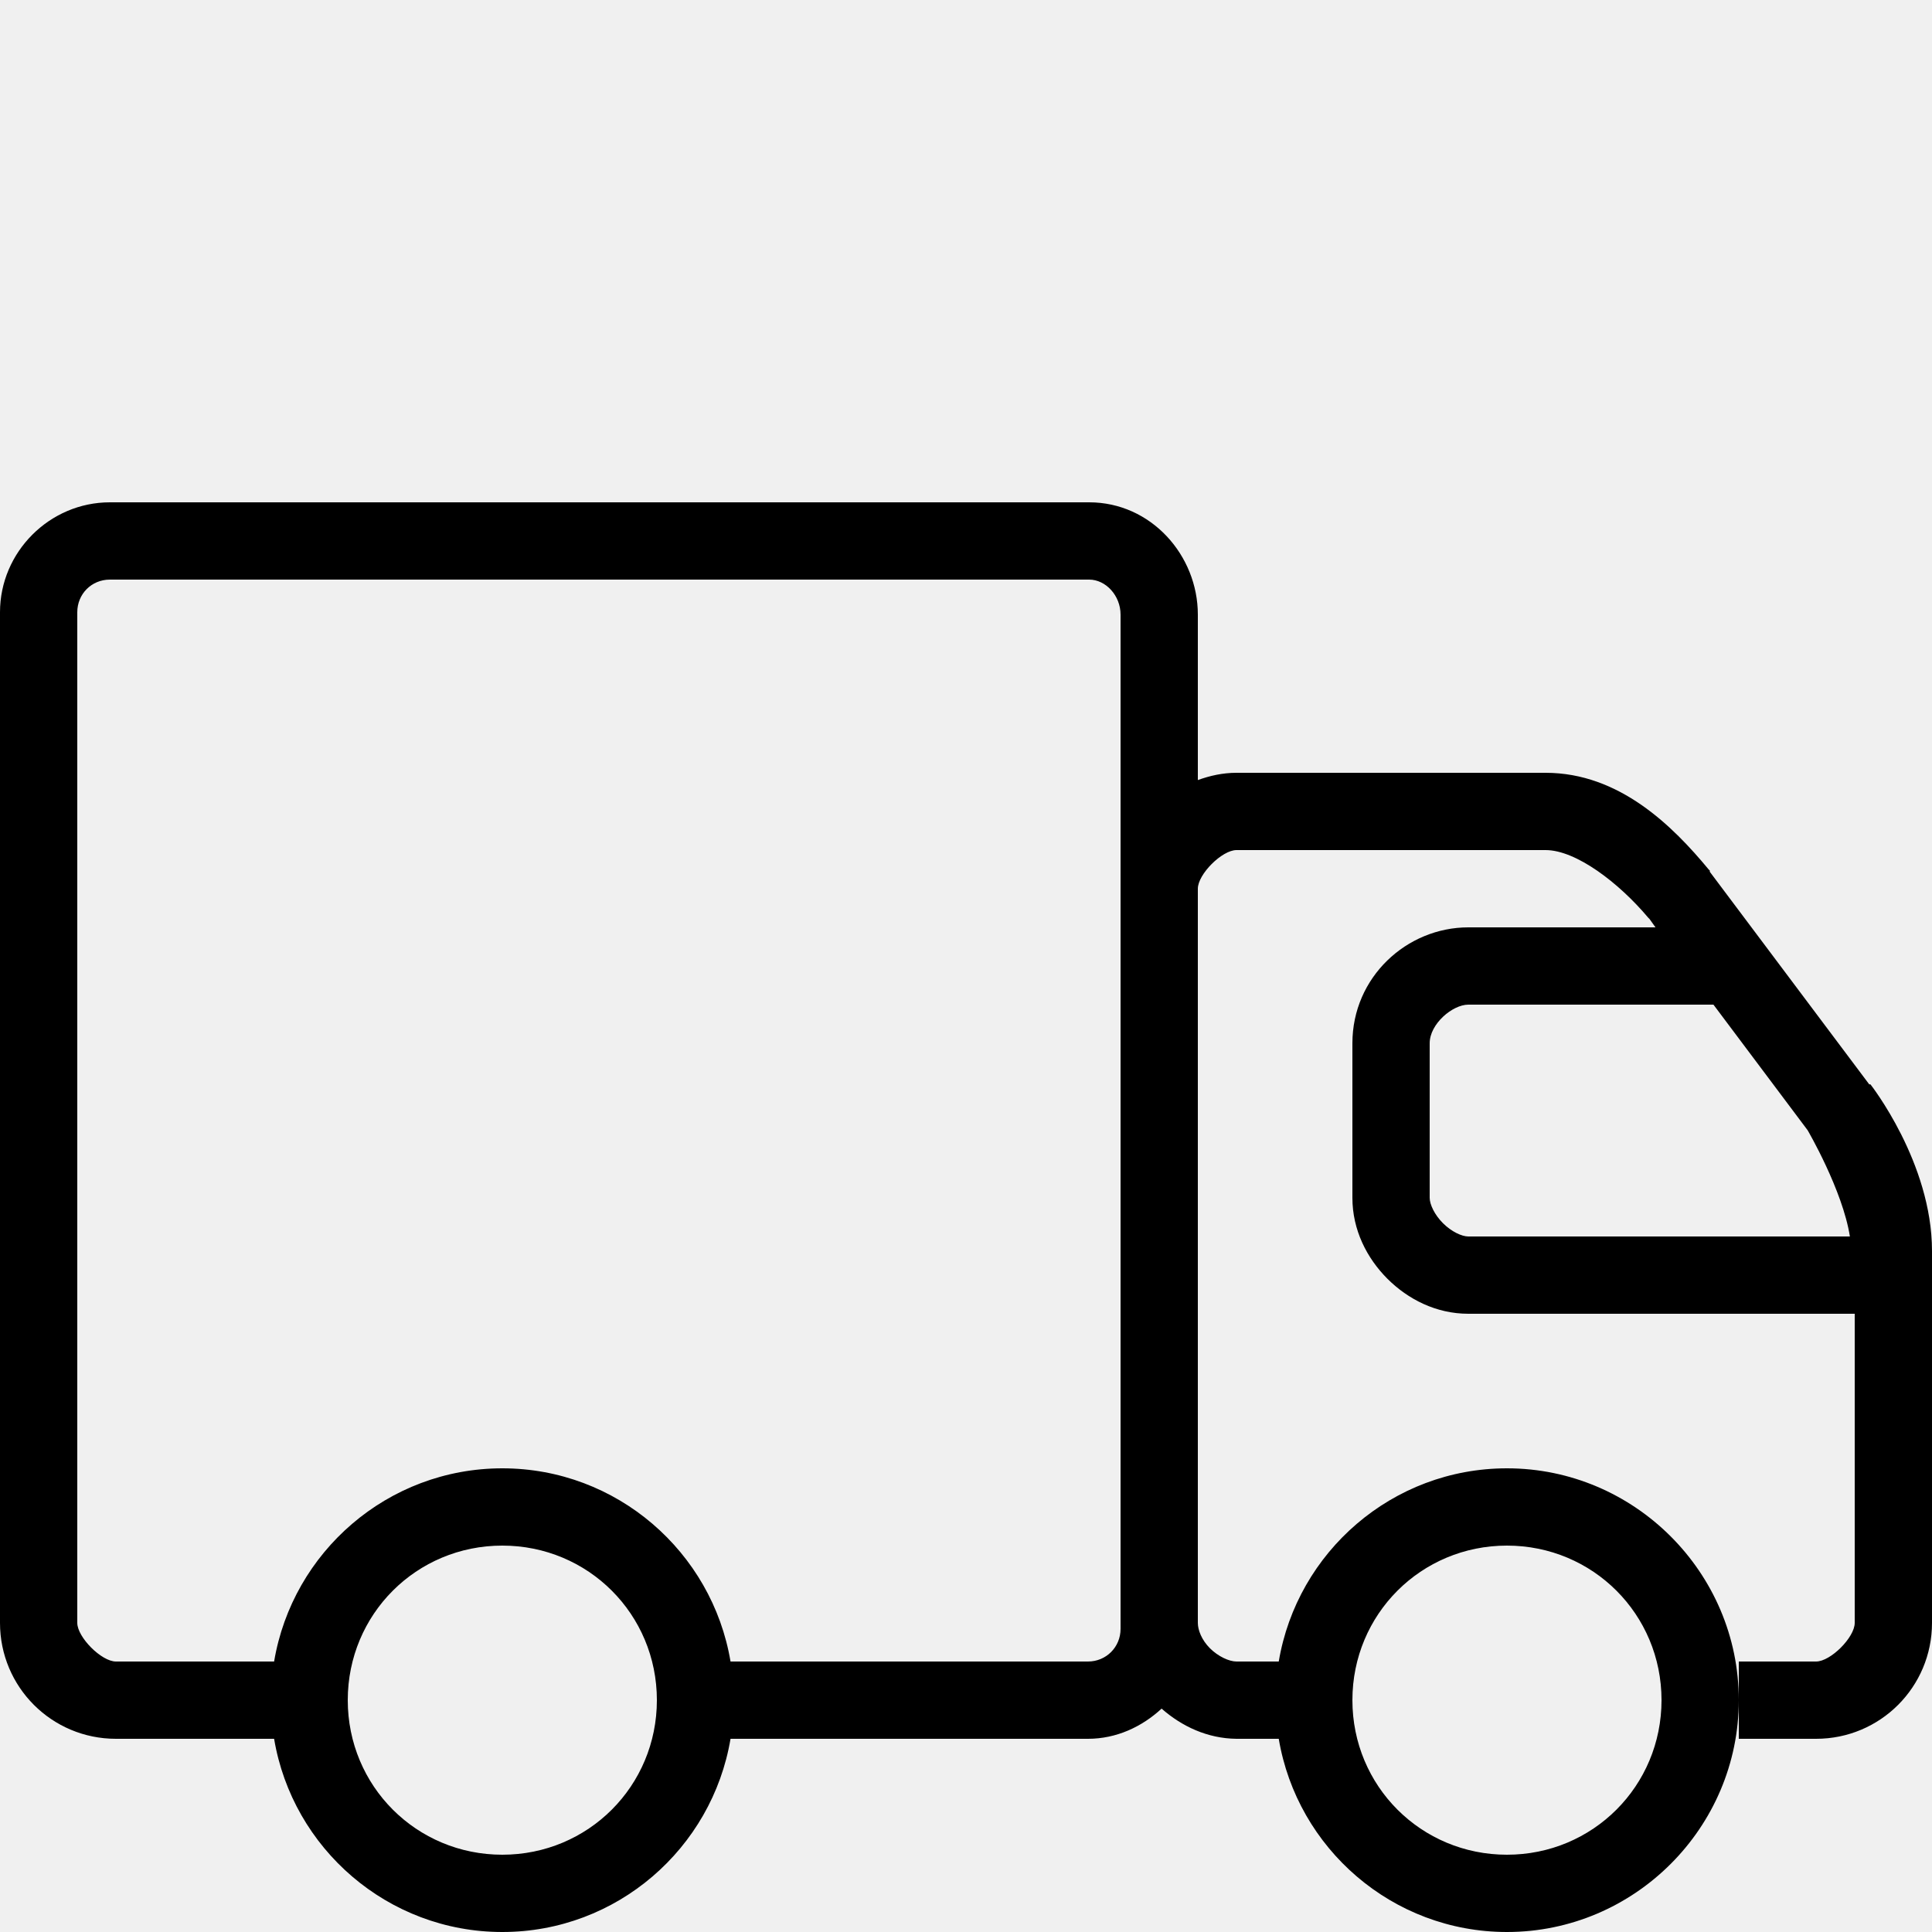
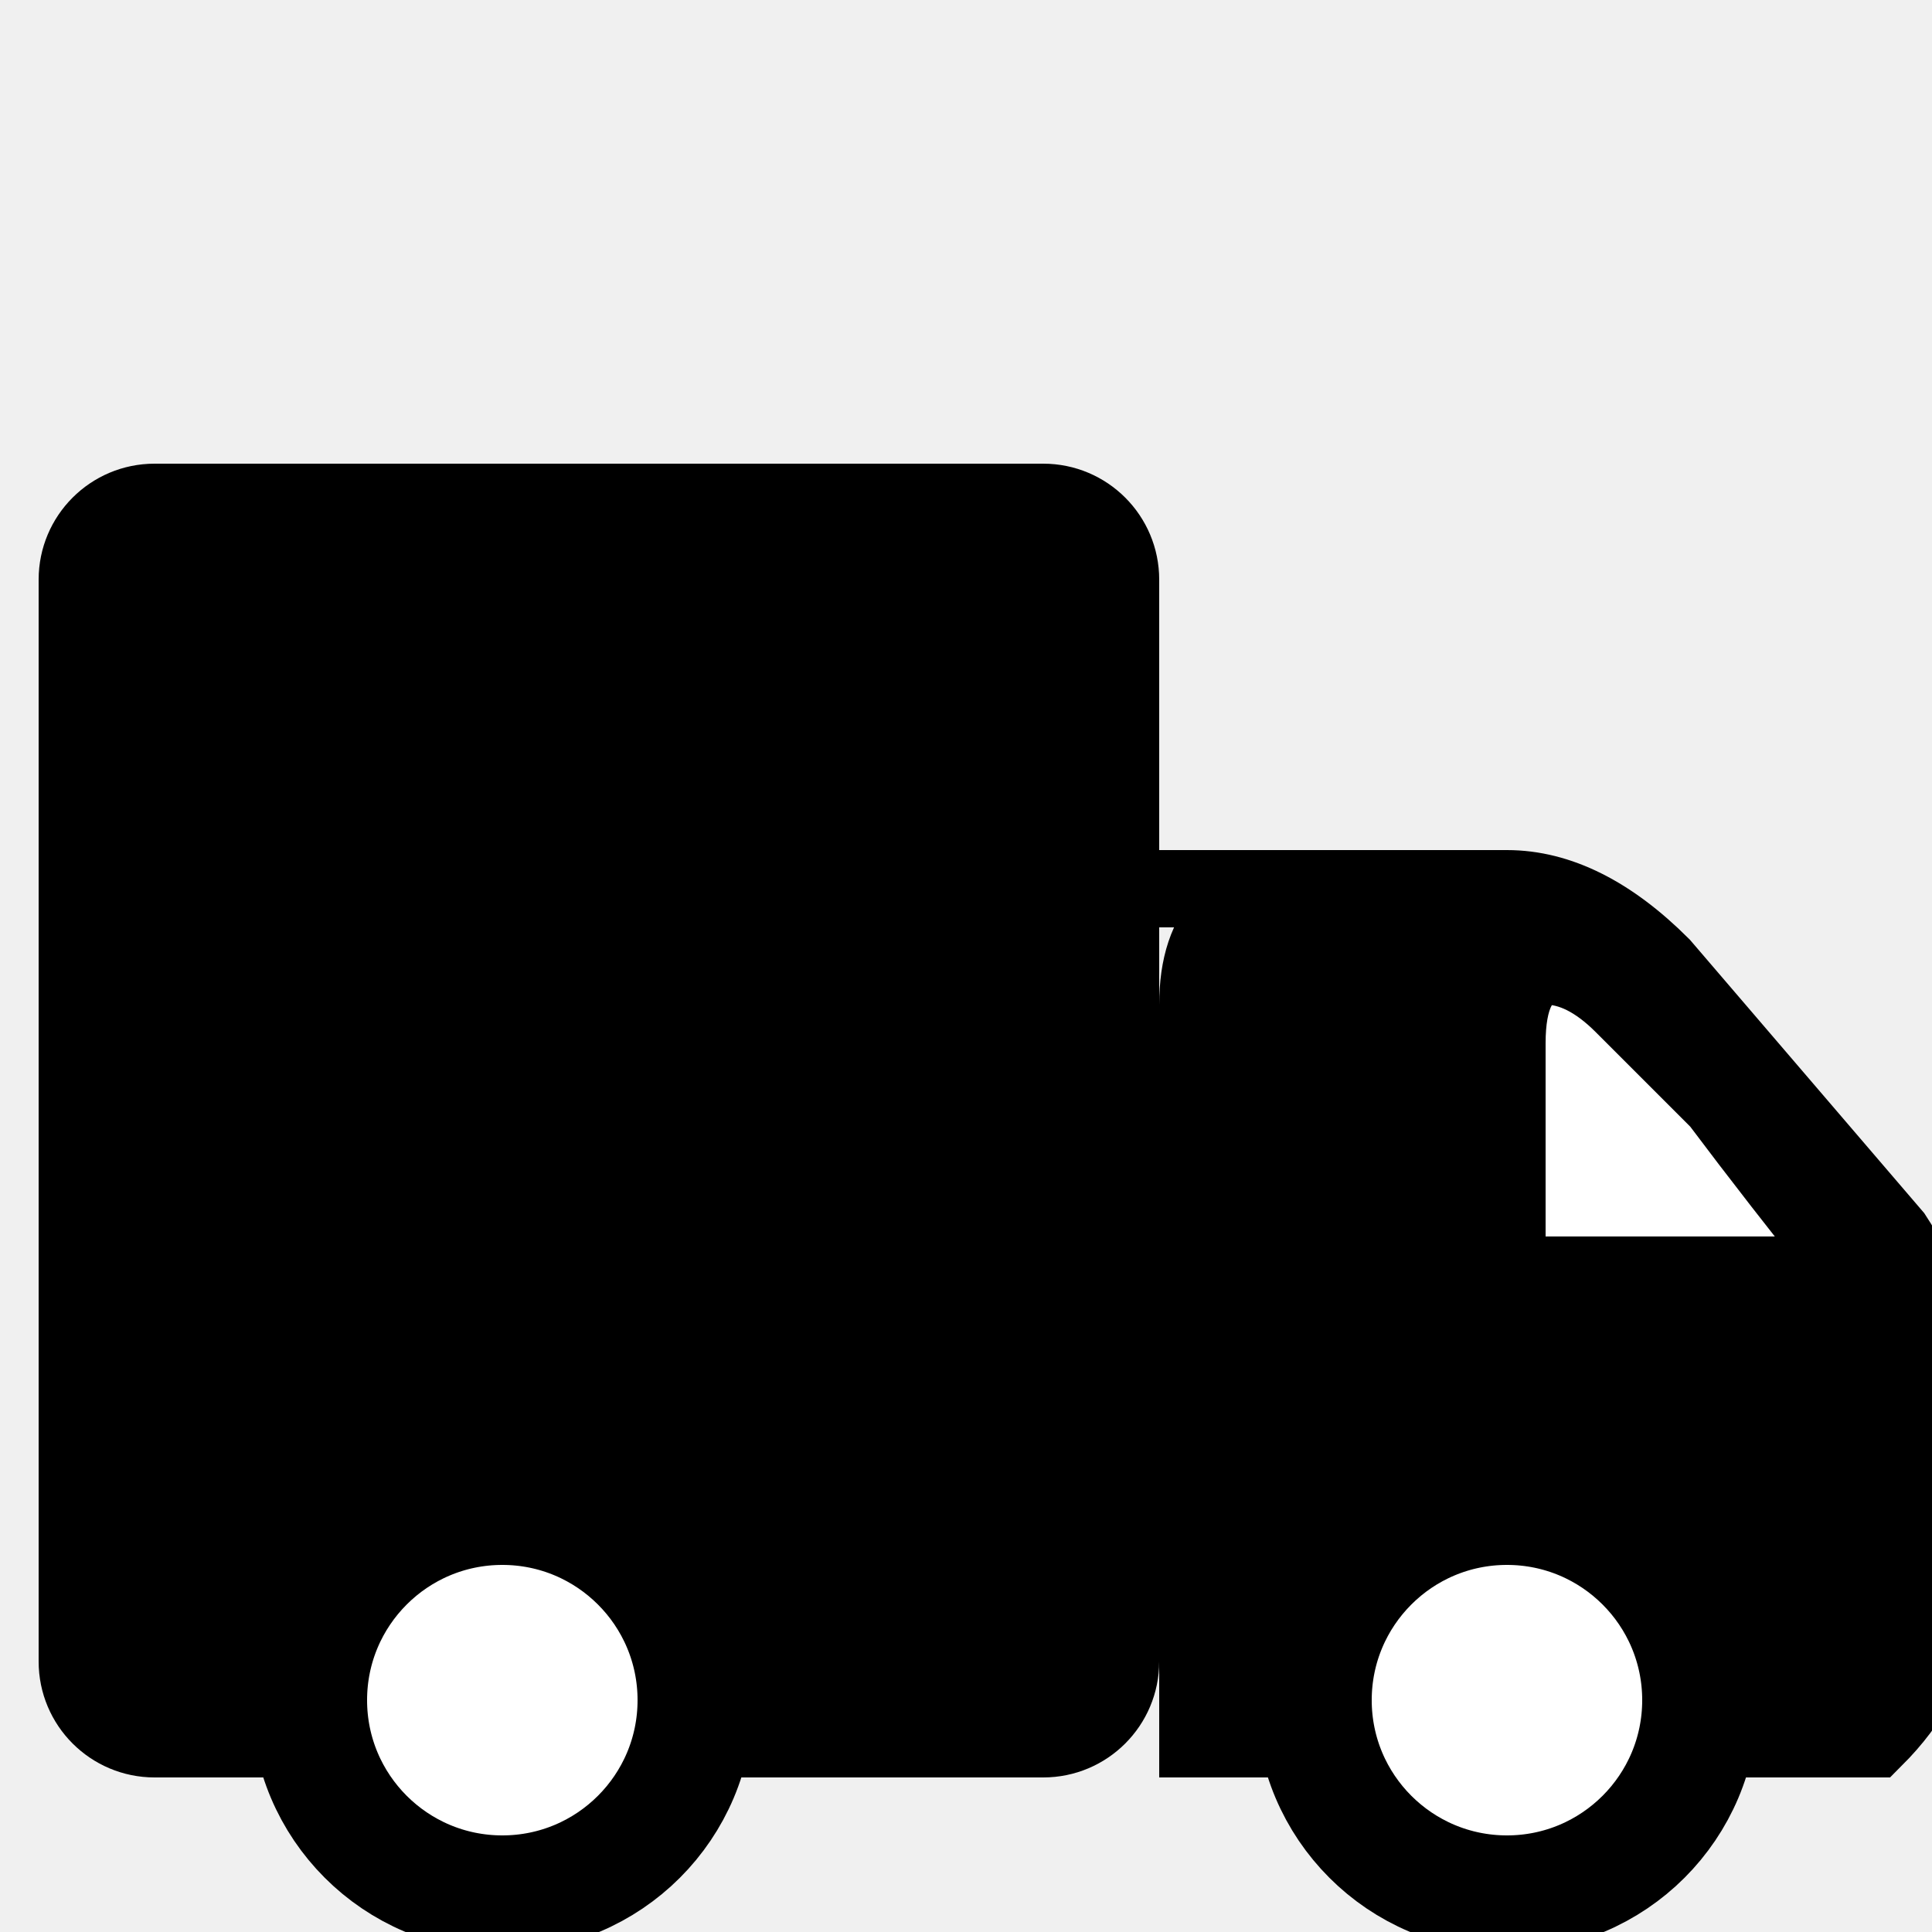
- <svg xmlns="http://www.w3.org/2000/svg" fill="currentColor" width="800px" height="800px" viewBox="0 0 50 50">
-   <path d="M2.844 13C1.285 13 0 14.285 0 15.844L0 42C0 43.66 1.34 45 3 45L7.094 45C7.57 47.836 10.035 50 13 50C15.965 50 18.43 47.836 18.906 45L28.156 45C28.895 45 29.555 44.688 30.062 44.219C30.582 44.676 31.246 44.992 32 45L33.094 45C33.57 47.836 36.035 50 39 50C42.301 50 45 47.301 45 44C45 40.699 42.301 38 39 38C36.035 38 33.57 40.164 33.094 43L32 43C31.812 43 31.527 42.871 31.312 42.656C31.098 42.441 31 42.184 31 42L31 23C31 22.625 31.625 22 32 22L40 22C40.785 22 41.891 22.84 42.656 23.75C42.664 23.762 42.68 23.77 42.688 23.781L42.844 24L38 24C36.406 24 35 25.289 35 27L35 31C35 31.832 35.375 32.562 35.906 33.094C36.438 33.625 37.168 34 38 34L48 34L48 42C48 42.375 47.375 43 47 43L45 43L45 45L47 45C48.66 45 50 43.66 50 42L50 32.375C50 30.086 48.406 28.062 48.406 28.062L48.375 28.062L44.25 22.562L44.25 22.531L44.219 22.5C43.297 21.387 41.914 20 40 20L32 20C31.645 20 31.316 20.074 31 20.188L31 15.906C31 14.371 29.789 13 28.188 13 Z M 2.844 15L28.188 15C28.617 15 29 15.414 29 15.906L29 42.156C29 42.625 28.629 43 28.156 43L18.906 43C18.43 40.164 15.965 38 13 38C10.035 38 7.57 40.164 7.094 43L3 43C2.625 43 2 42.371 2 42L2 15.844C2 15.375 2.367 15 2.844 15 Z M 38 26L44.344 26L46.781 29.25C46.781 29.25 47.688 30.801 47.875 32L38 32C37.832 32 37.562 31.875 37.344 31.656C37.125 31.438 37 31.168 37 31L37 27C37 26.496 37.594 26 38 26 Z M 13 40C15.223 40 17 41.777 17 44C17 46.223 15.223 48 13 48C10.777 48 9 46.223 9 44C9 41.777 10.777 40 13 40 Z M 39 40C41.223 40 43 41.777 43 44C43 46.223 41.223 48 39 48C36.777 48 35 46.223 35 44C35 41.777 36.777 40 39 40Z" />
+ <svg xmlns="http://www.w3.org/2000/svg" width="800px" height="800px" viewBox="0 0 50 50">
+   <g id="cargo">
+     <rect x="2" y="13" width="27" height="32" rx="2" ry="2" fill="currentColor" stroke="black" stroke-width="2" />
+   </g>
+   <g id="cab">
+     <path d="M29 23H39Q41 23 43 25L49 32Q50 33.5 50 36V42Q50 43.5 48.5 45H31V26Q31 23 34 23Z" fill="currentColor" stroke="black" stroke-width="2" />
+   </g>
+   <g id="window">
+     <path d="M39 27L39 32Q39 33 40 33H48Q46 30.5 44.5 28.5L42 26Q41 25 40 25H40Q39 25.2 39 27Z" fill="white" stroke="black" stroke-width="2" />
+   </g>
+   <g id="wheels">
+     <circle cx="13" cy="44" r="5" fill="white" stroke="black" stroke-width="3" />
+     <circle cx="39" cy="44" r="5" fill="white" stroke="black" stroke-width="3" />
+   </g>
</svg>
